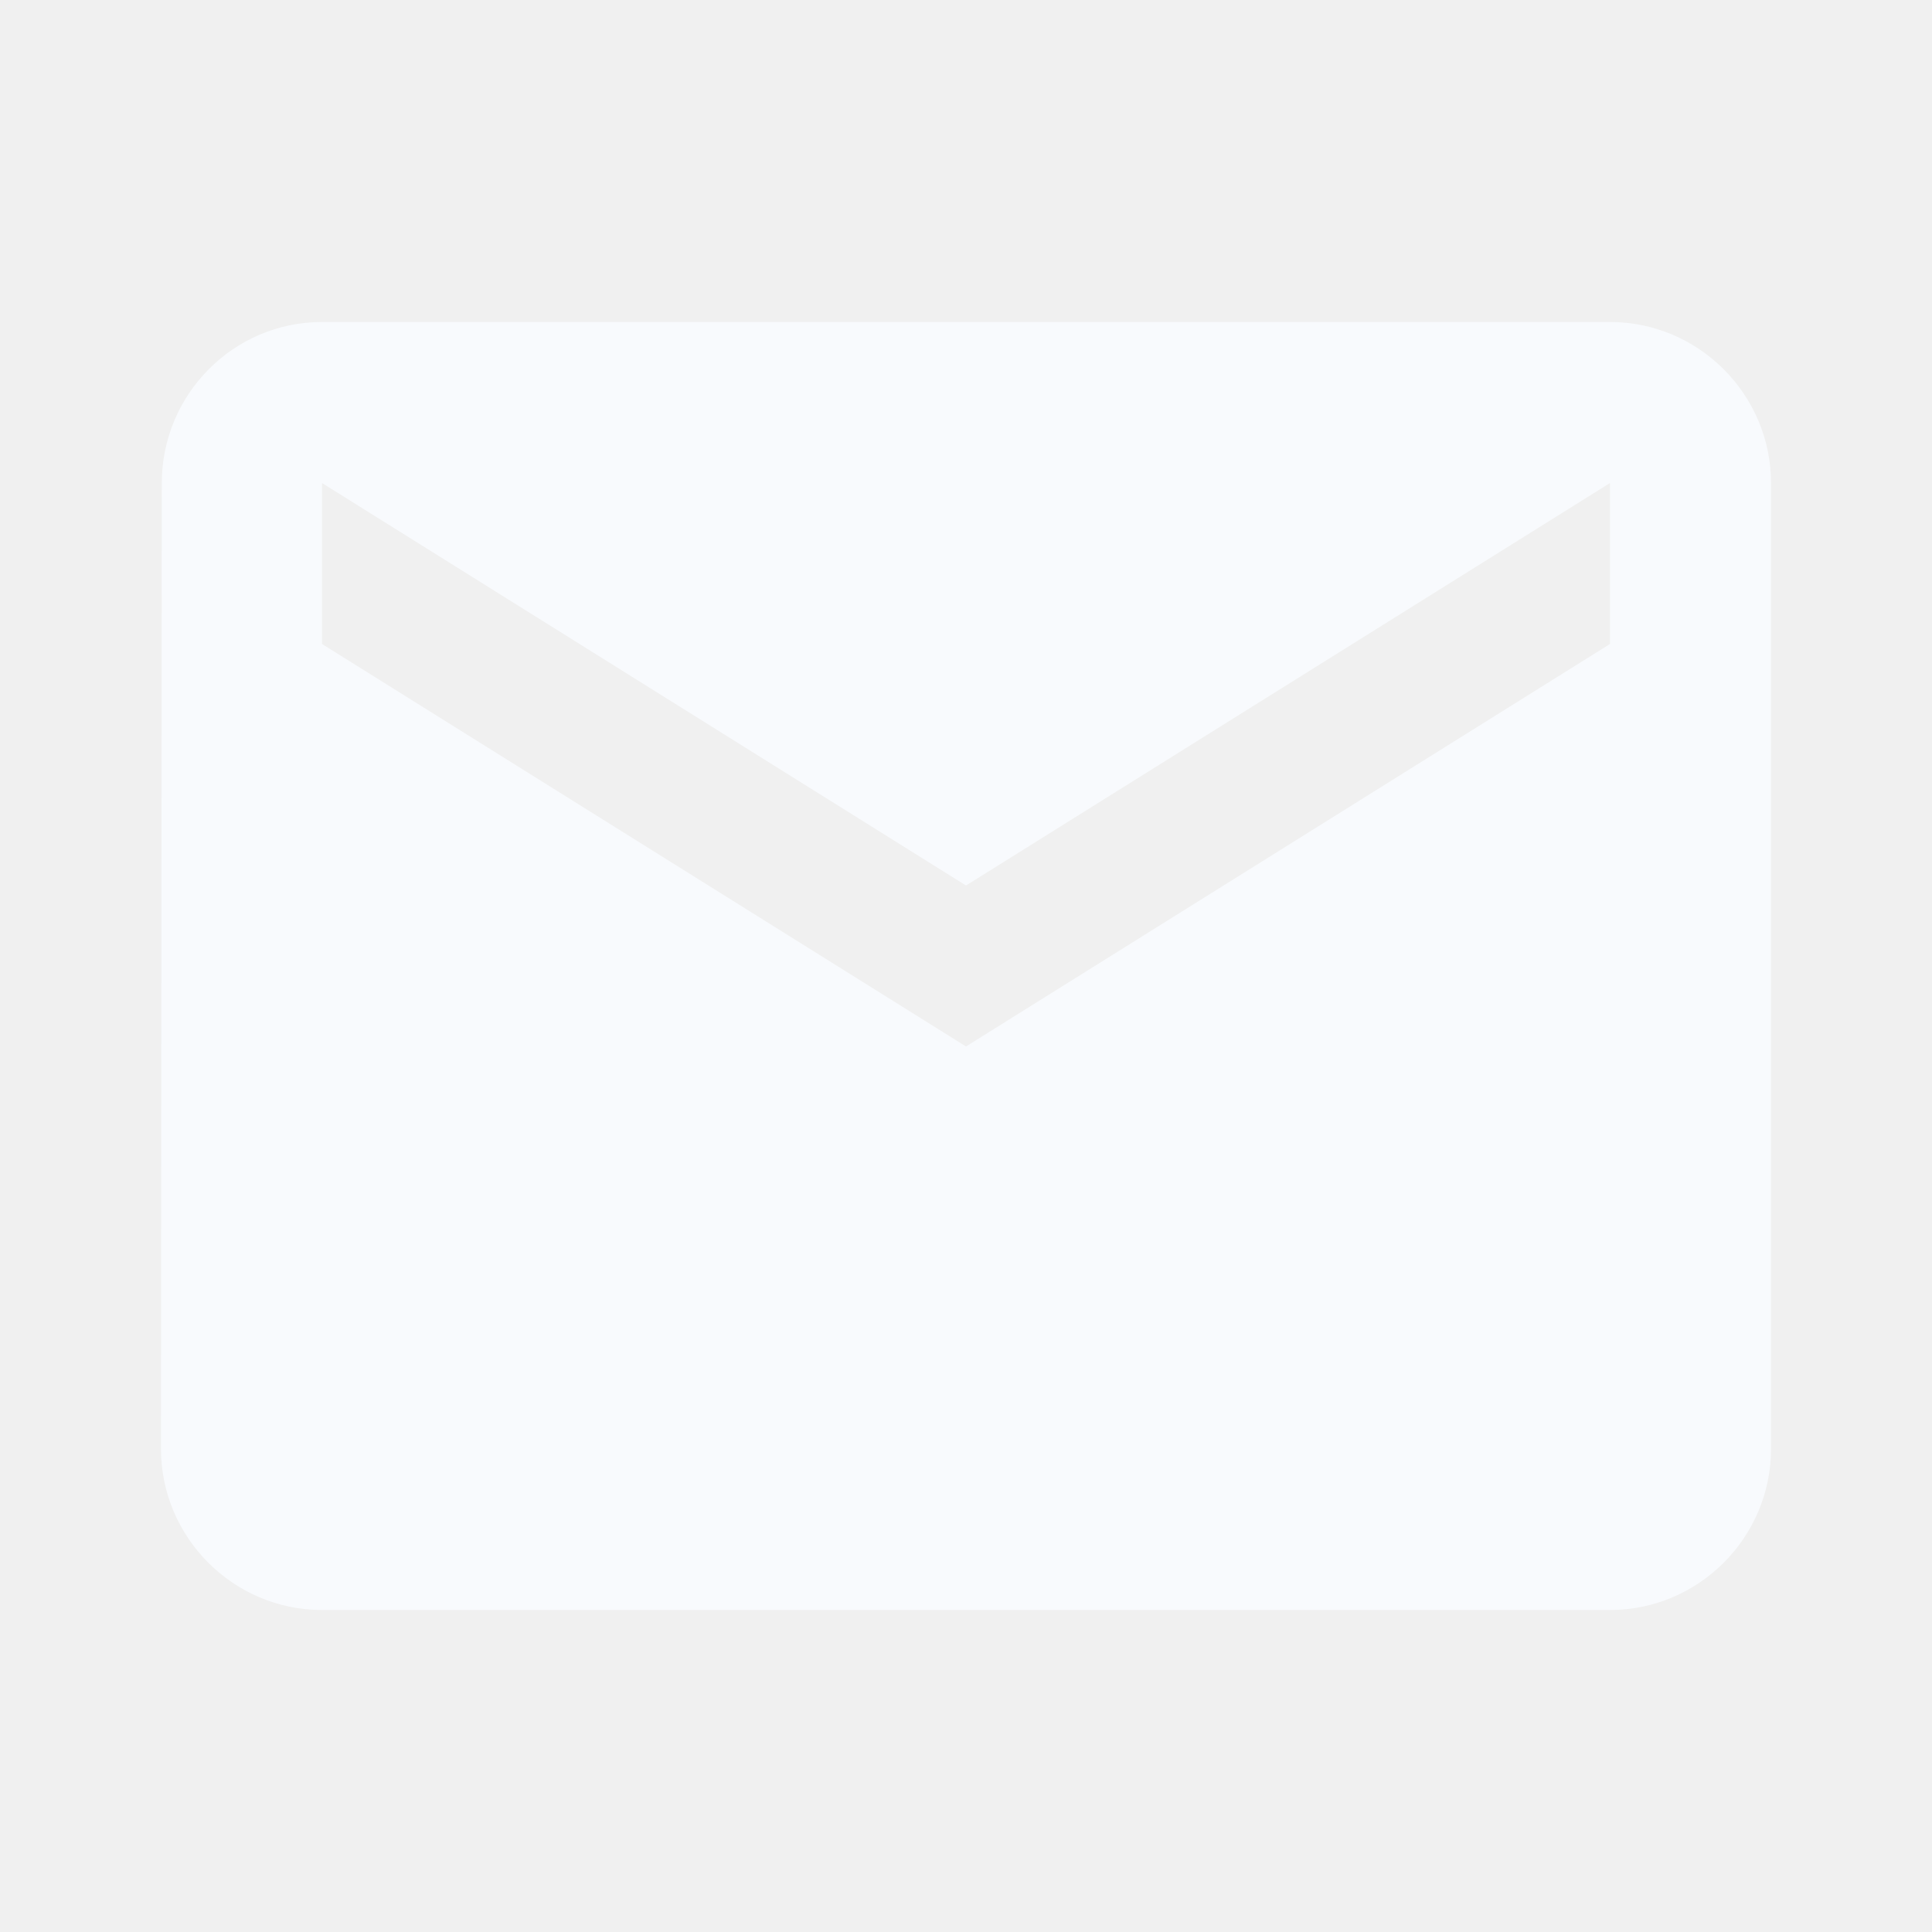
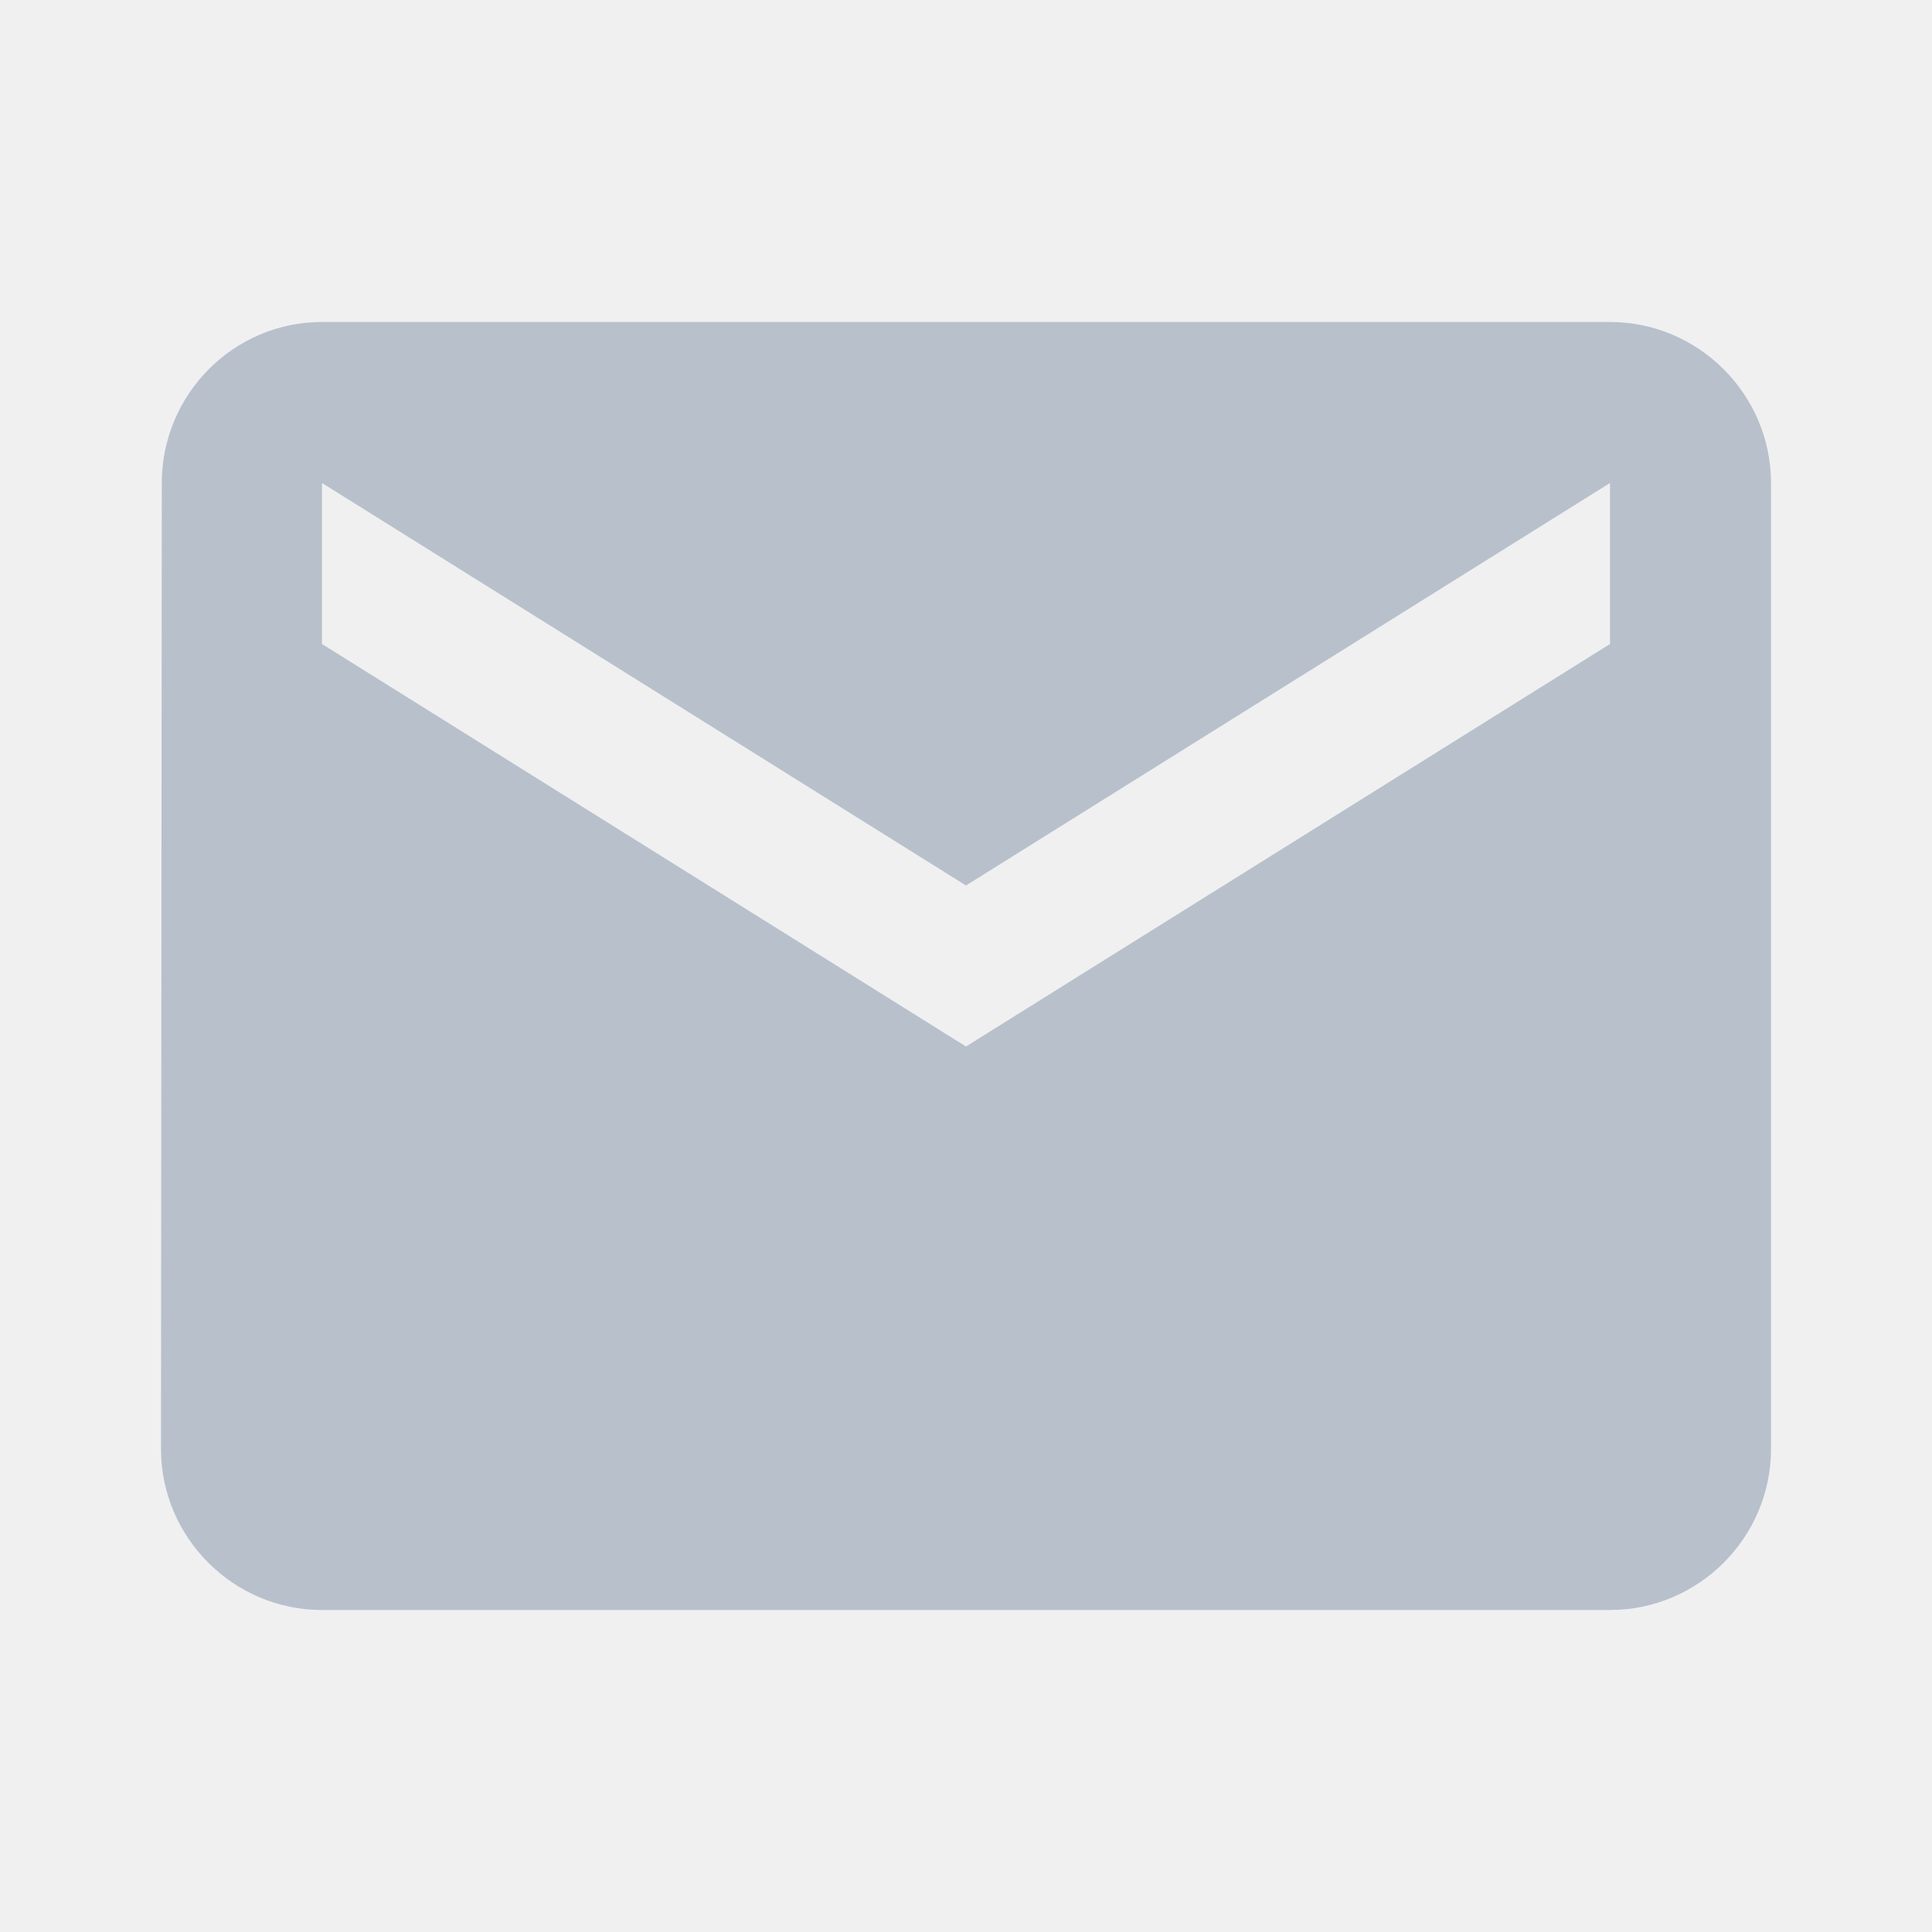
<svg xmlns="http://www.w3.org/2000/svg" width="24" height="24" viewBox="0 0 24 24" fill="none">
  <g clip-path="url(#clip0_26_5949)">
-     <path d="M20 4H4C2.9 4 2.01 4.9 2.01 6L2 18C2 19.1 2.9 20 4 20H20C21.1 20 22 19.1 22 18V6C22 4.9 21.1 4 20 4ZM20 8L12 13L4 8V6L12 11L20 6V8Z" fill="#F8FAFD" />
+     <path d="M20 4H4C2.9 4 2.01 4.9 2.01 6L2 18C2 19.1 2.9 20 4 20H20C21.1 20 22 19.1 22 18V6C22 4.9 21.1 4 20 4ZM20 8L12 13L4 8V6L12 11L20 6V8Z" fill="#B8C0CC" />
  </g>
  <defs>
    <clipPath id="clip0_26_5949">
      <rect width="24" height="24" fill="white" />
    </clipPath>
  </defs>
</svg>
